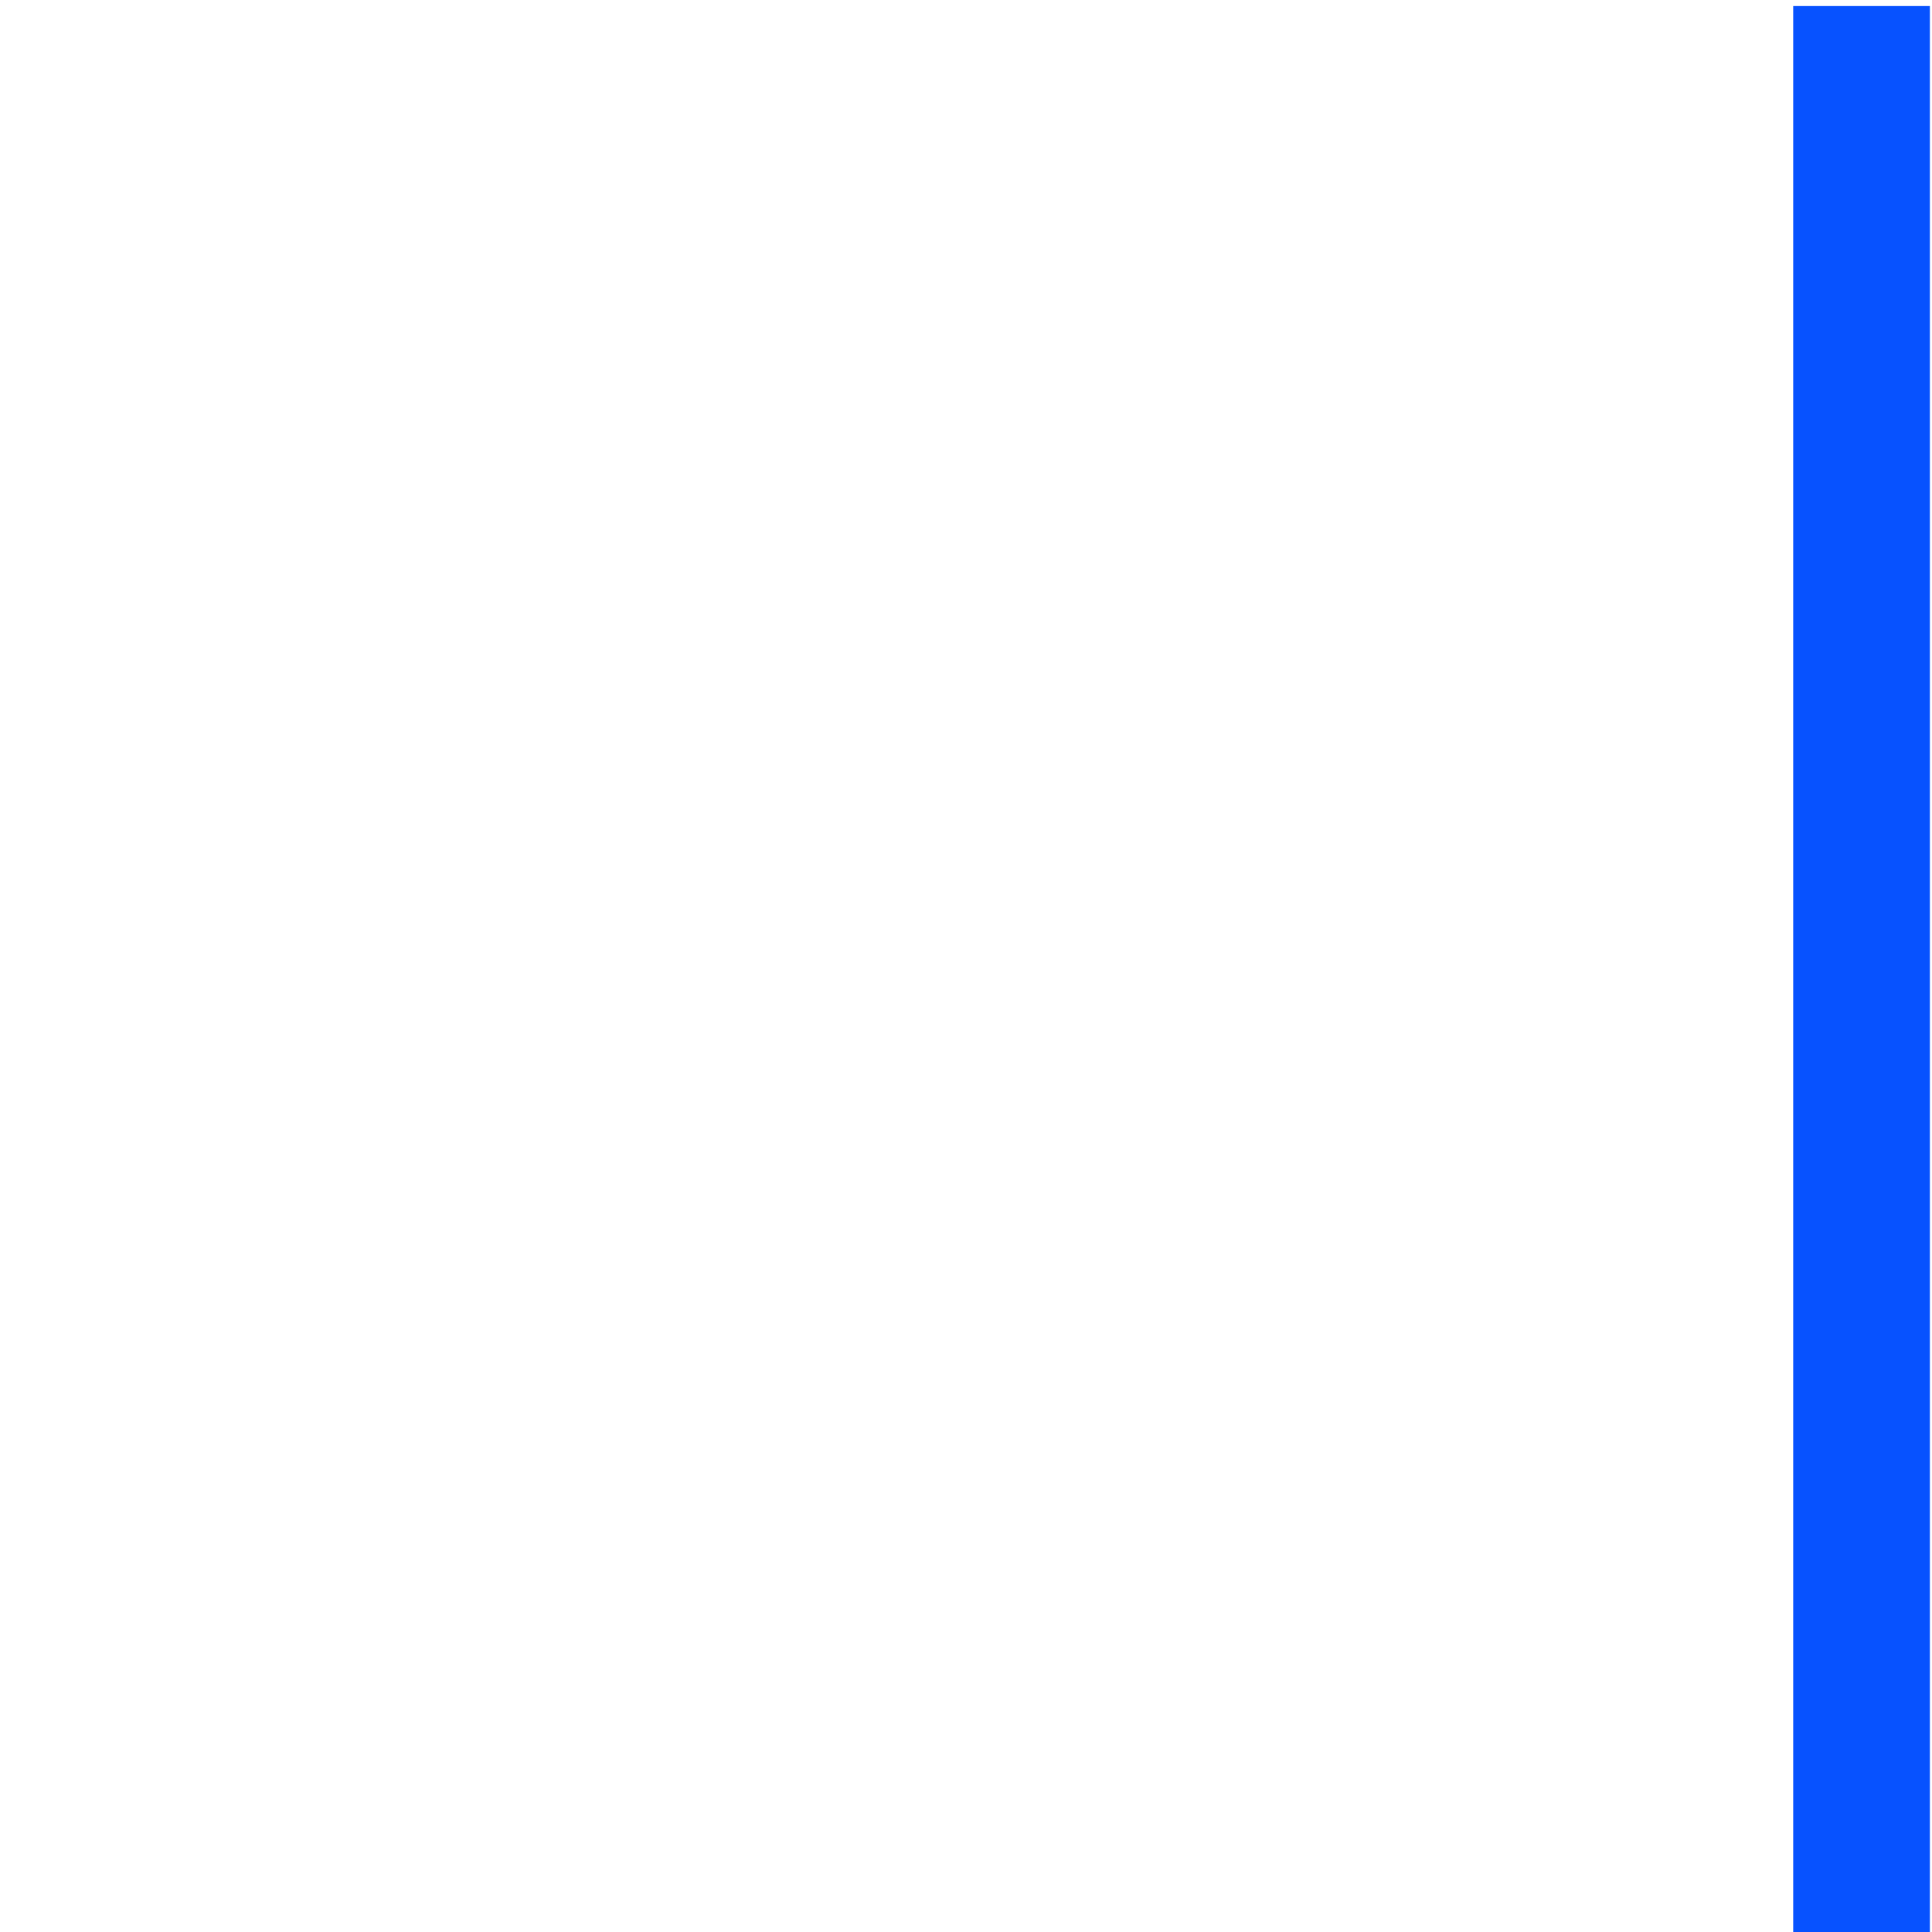
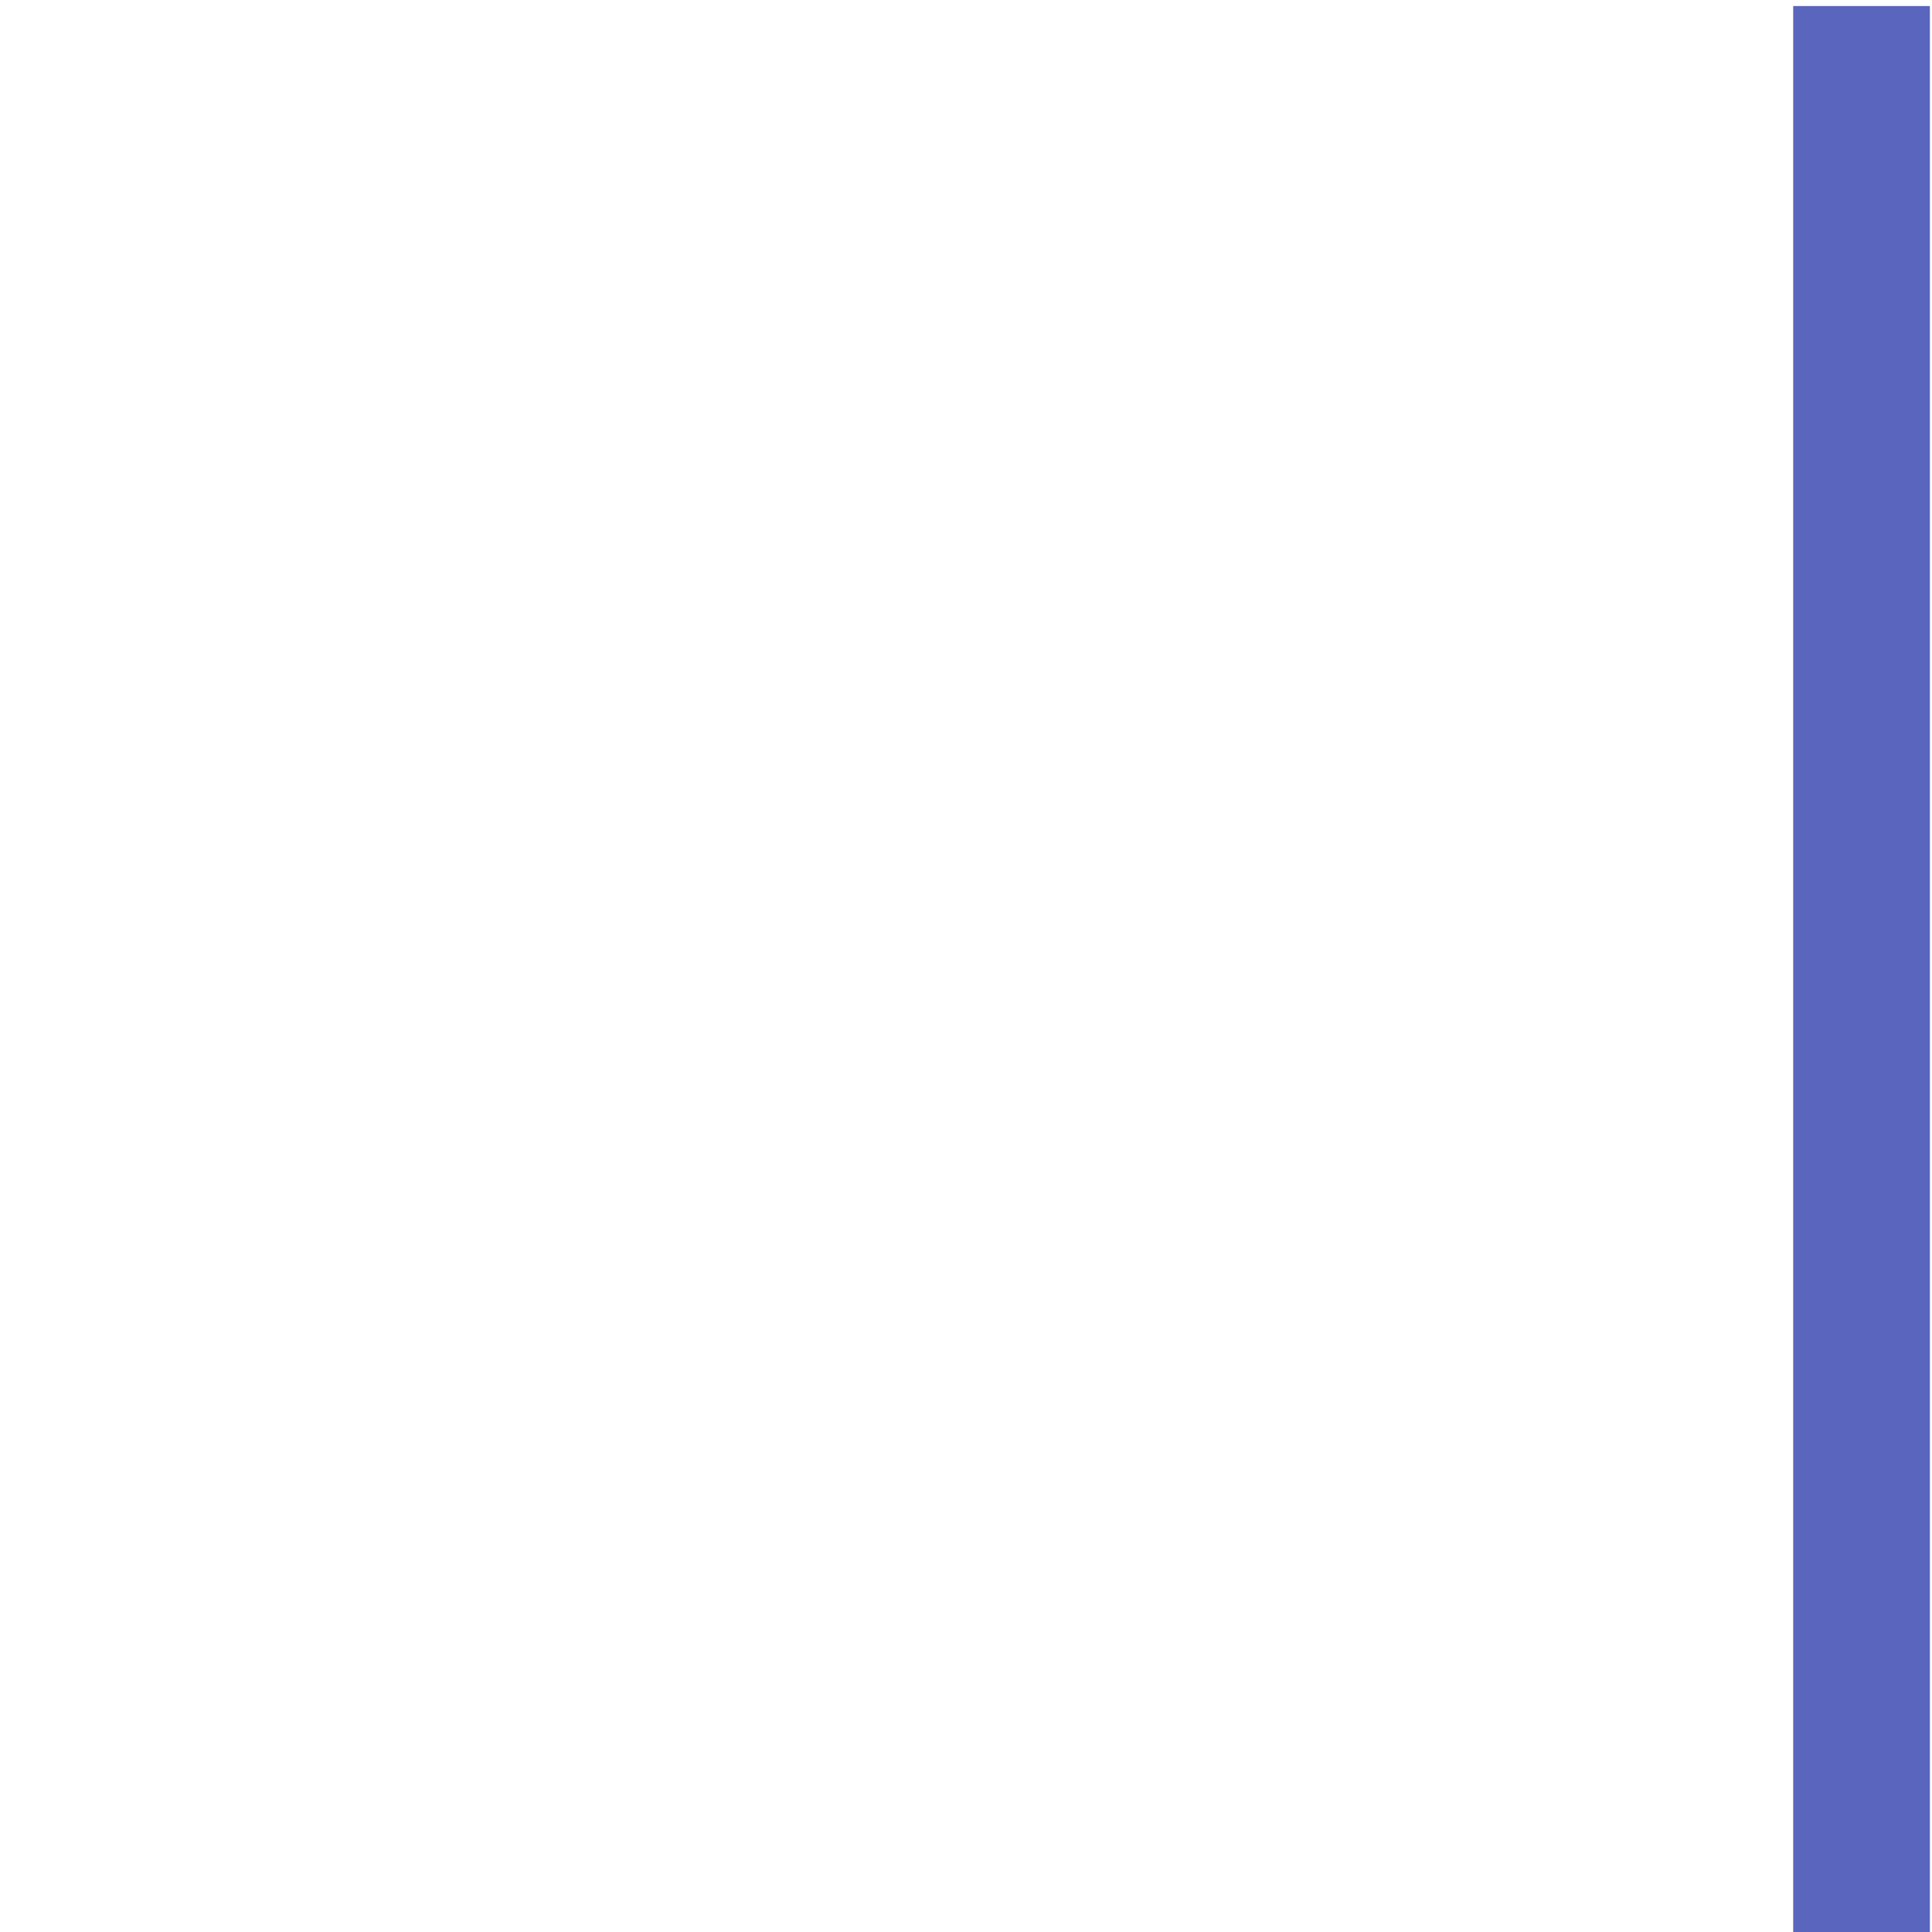
<svg xmlns="http://www.w3.org/2000/svg" xmlns:ns1="http://www.openswatchbook.org/uri/2009/osb" width="32" height="32" viewBox="0 0 32 32" id="svg6621" version="1.1">
  <defs id="defs6623">
    <linearGradient id="linearGradient5607" ns1:paint="solid">
      <stop style="stop-color:#000000;stop-opacity:1;" offset="0" id="stop5609" />
    </linearGradient>
    <linearGradient id="linearGradient4159" ns1:paint="solid">
      <stop style="stop-color:#0000ff;stop-opacity:1;" offset="0" id="stop4161" />
    </linearGradient>
  </defs>
  <g id="layer1" transform="translate(0,-1020.362)">
-     <rect style="opacity:1;fill:#0752ff;fill-opacity:1;fill-rule:evenodd;stroke:none;stroke-width:1px;stroke-linecap:butt;stroke-linejoin:miter;stroke-opacity:1" id="rect4157" width="31.943" height="2.264" x="1020.462" y="-31.965" rx="1.546" ry="0" transform="rotate(90)" />
+     <rect style="opacity:1;fill:#5a65bd;fill-opacity:1;fill-rule:evenodd;stroke:none;stroke-width:1px;stroke-linecap:butt;stroke-linejoin:miter;stroke-opacity:1" id="rect4157" width="31.943" height="2.264" x="1020.462" y="-31.965" rx="1.546" ry="0" transform="rotate(90)" />
  </g>
</svg>
